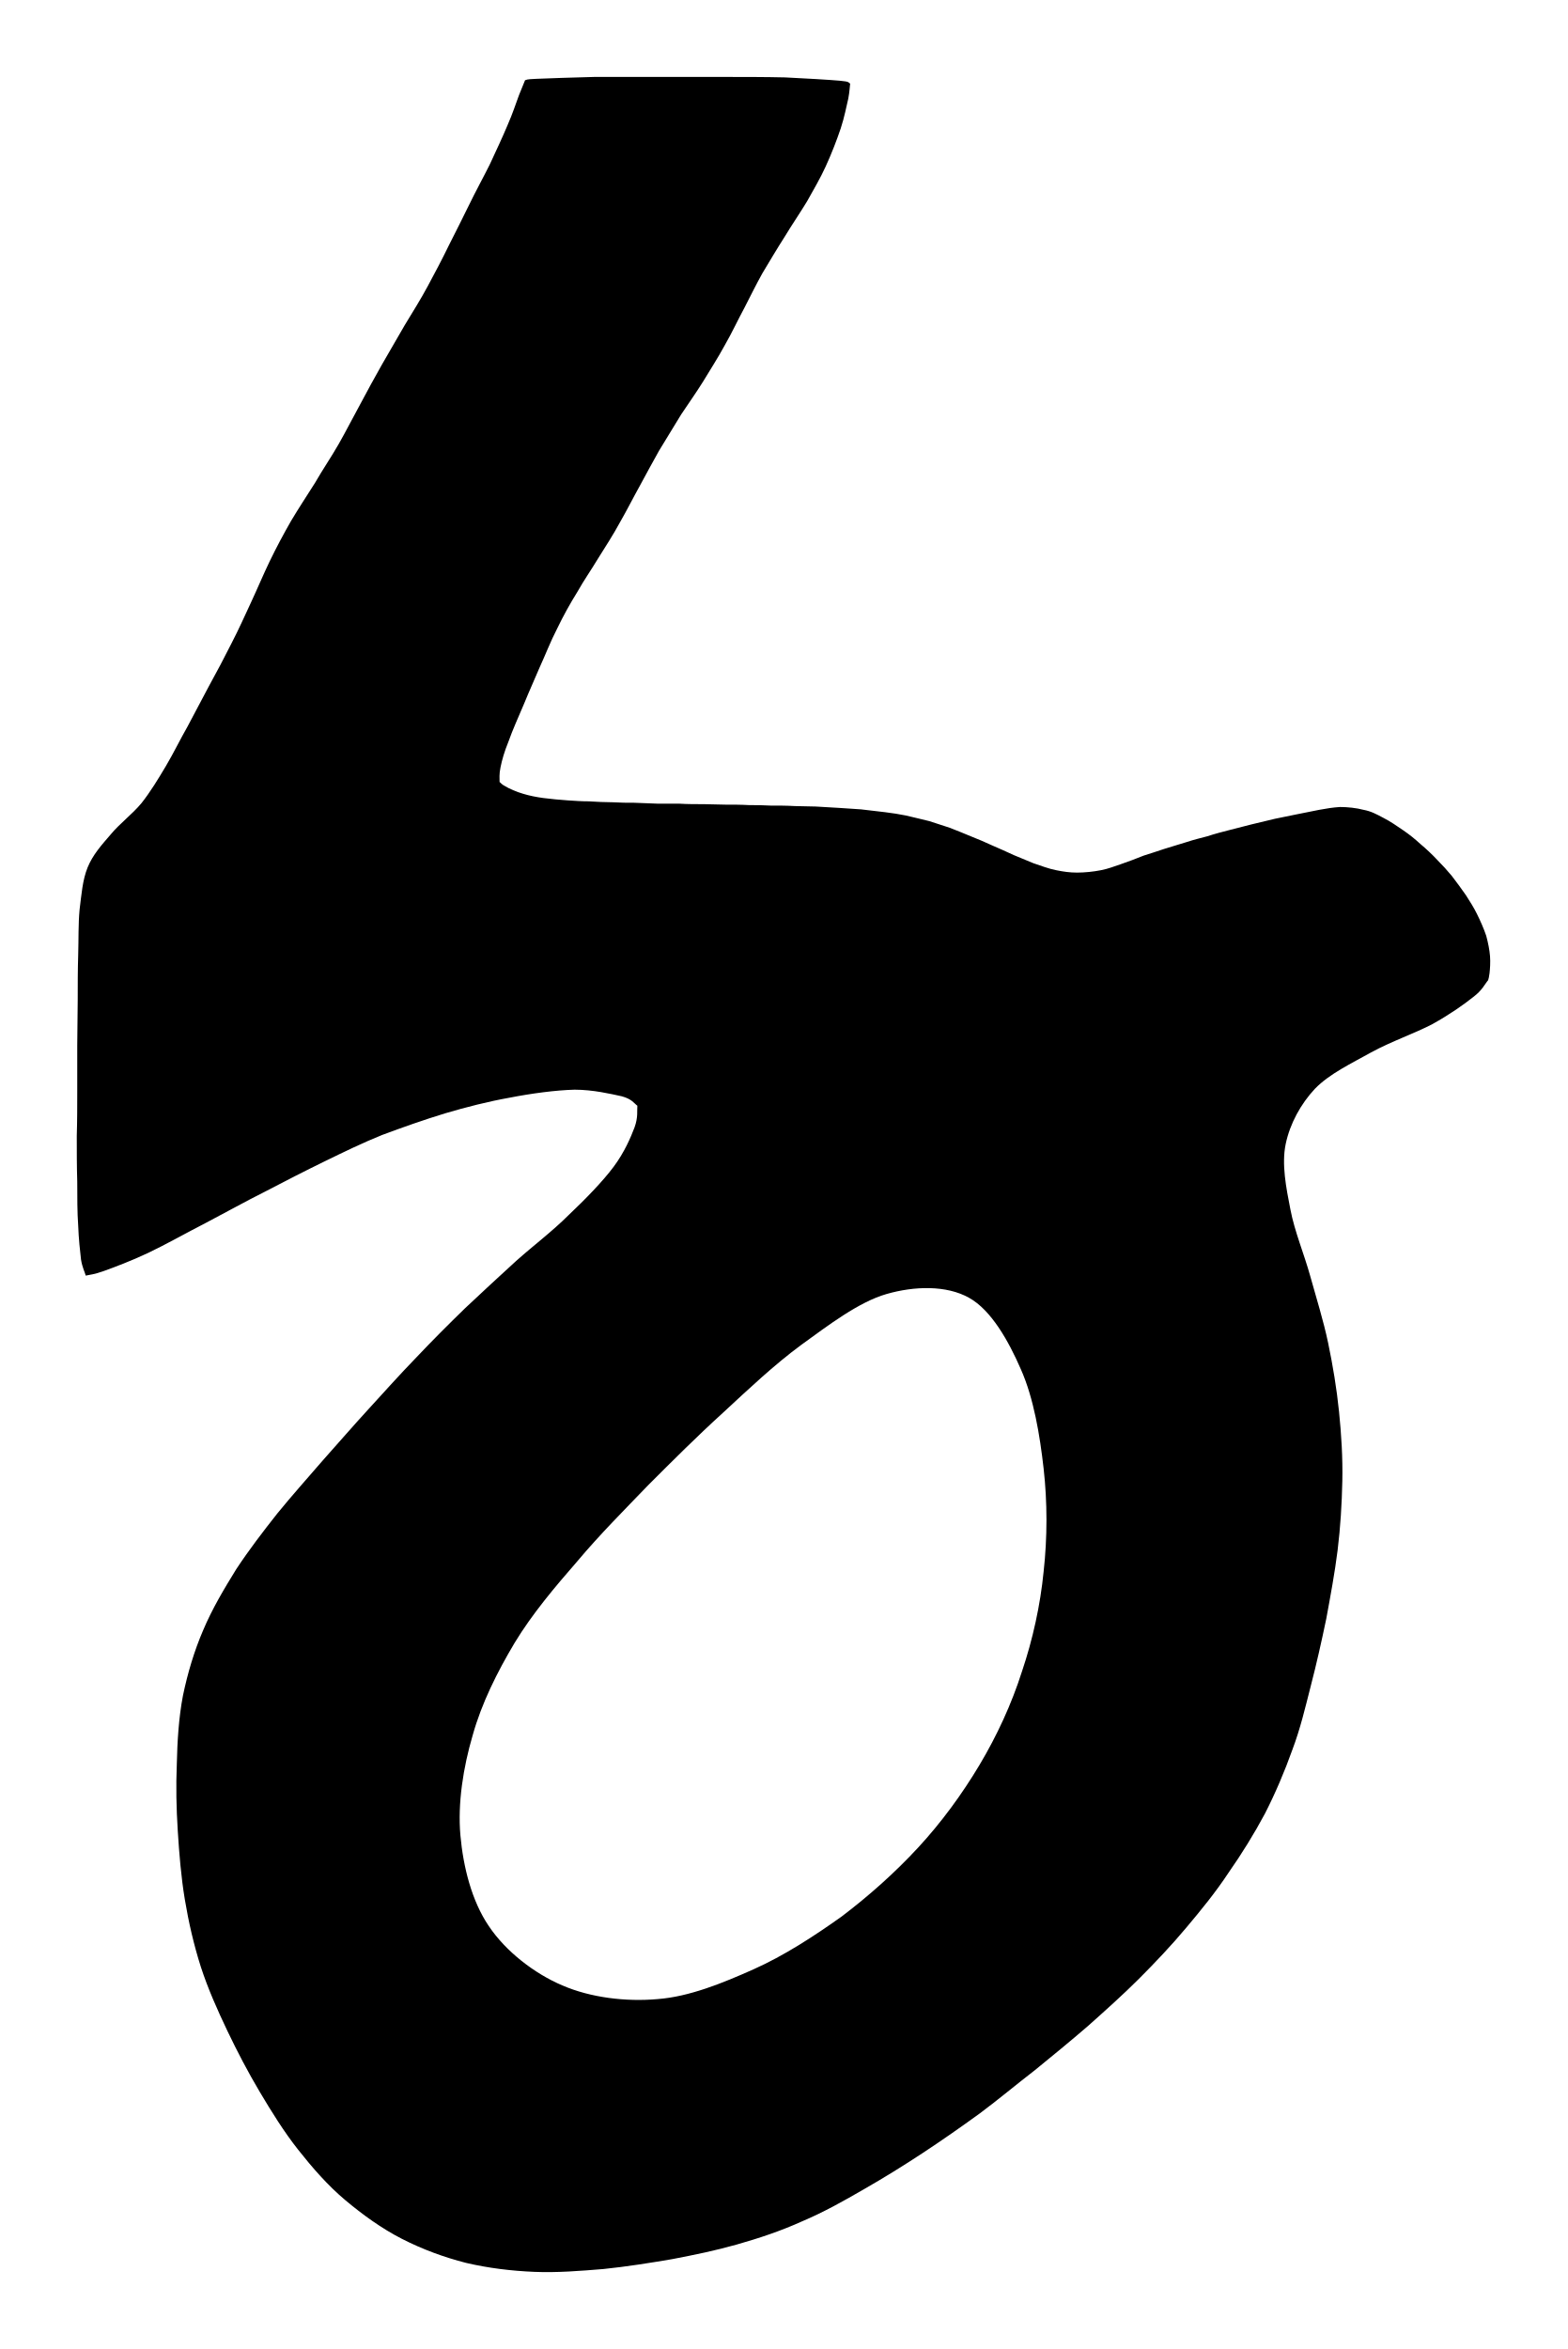
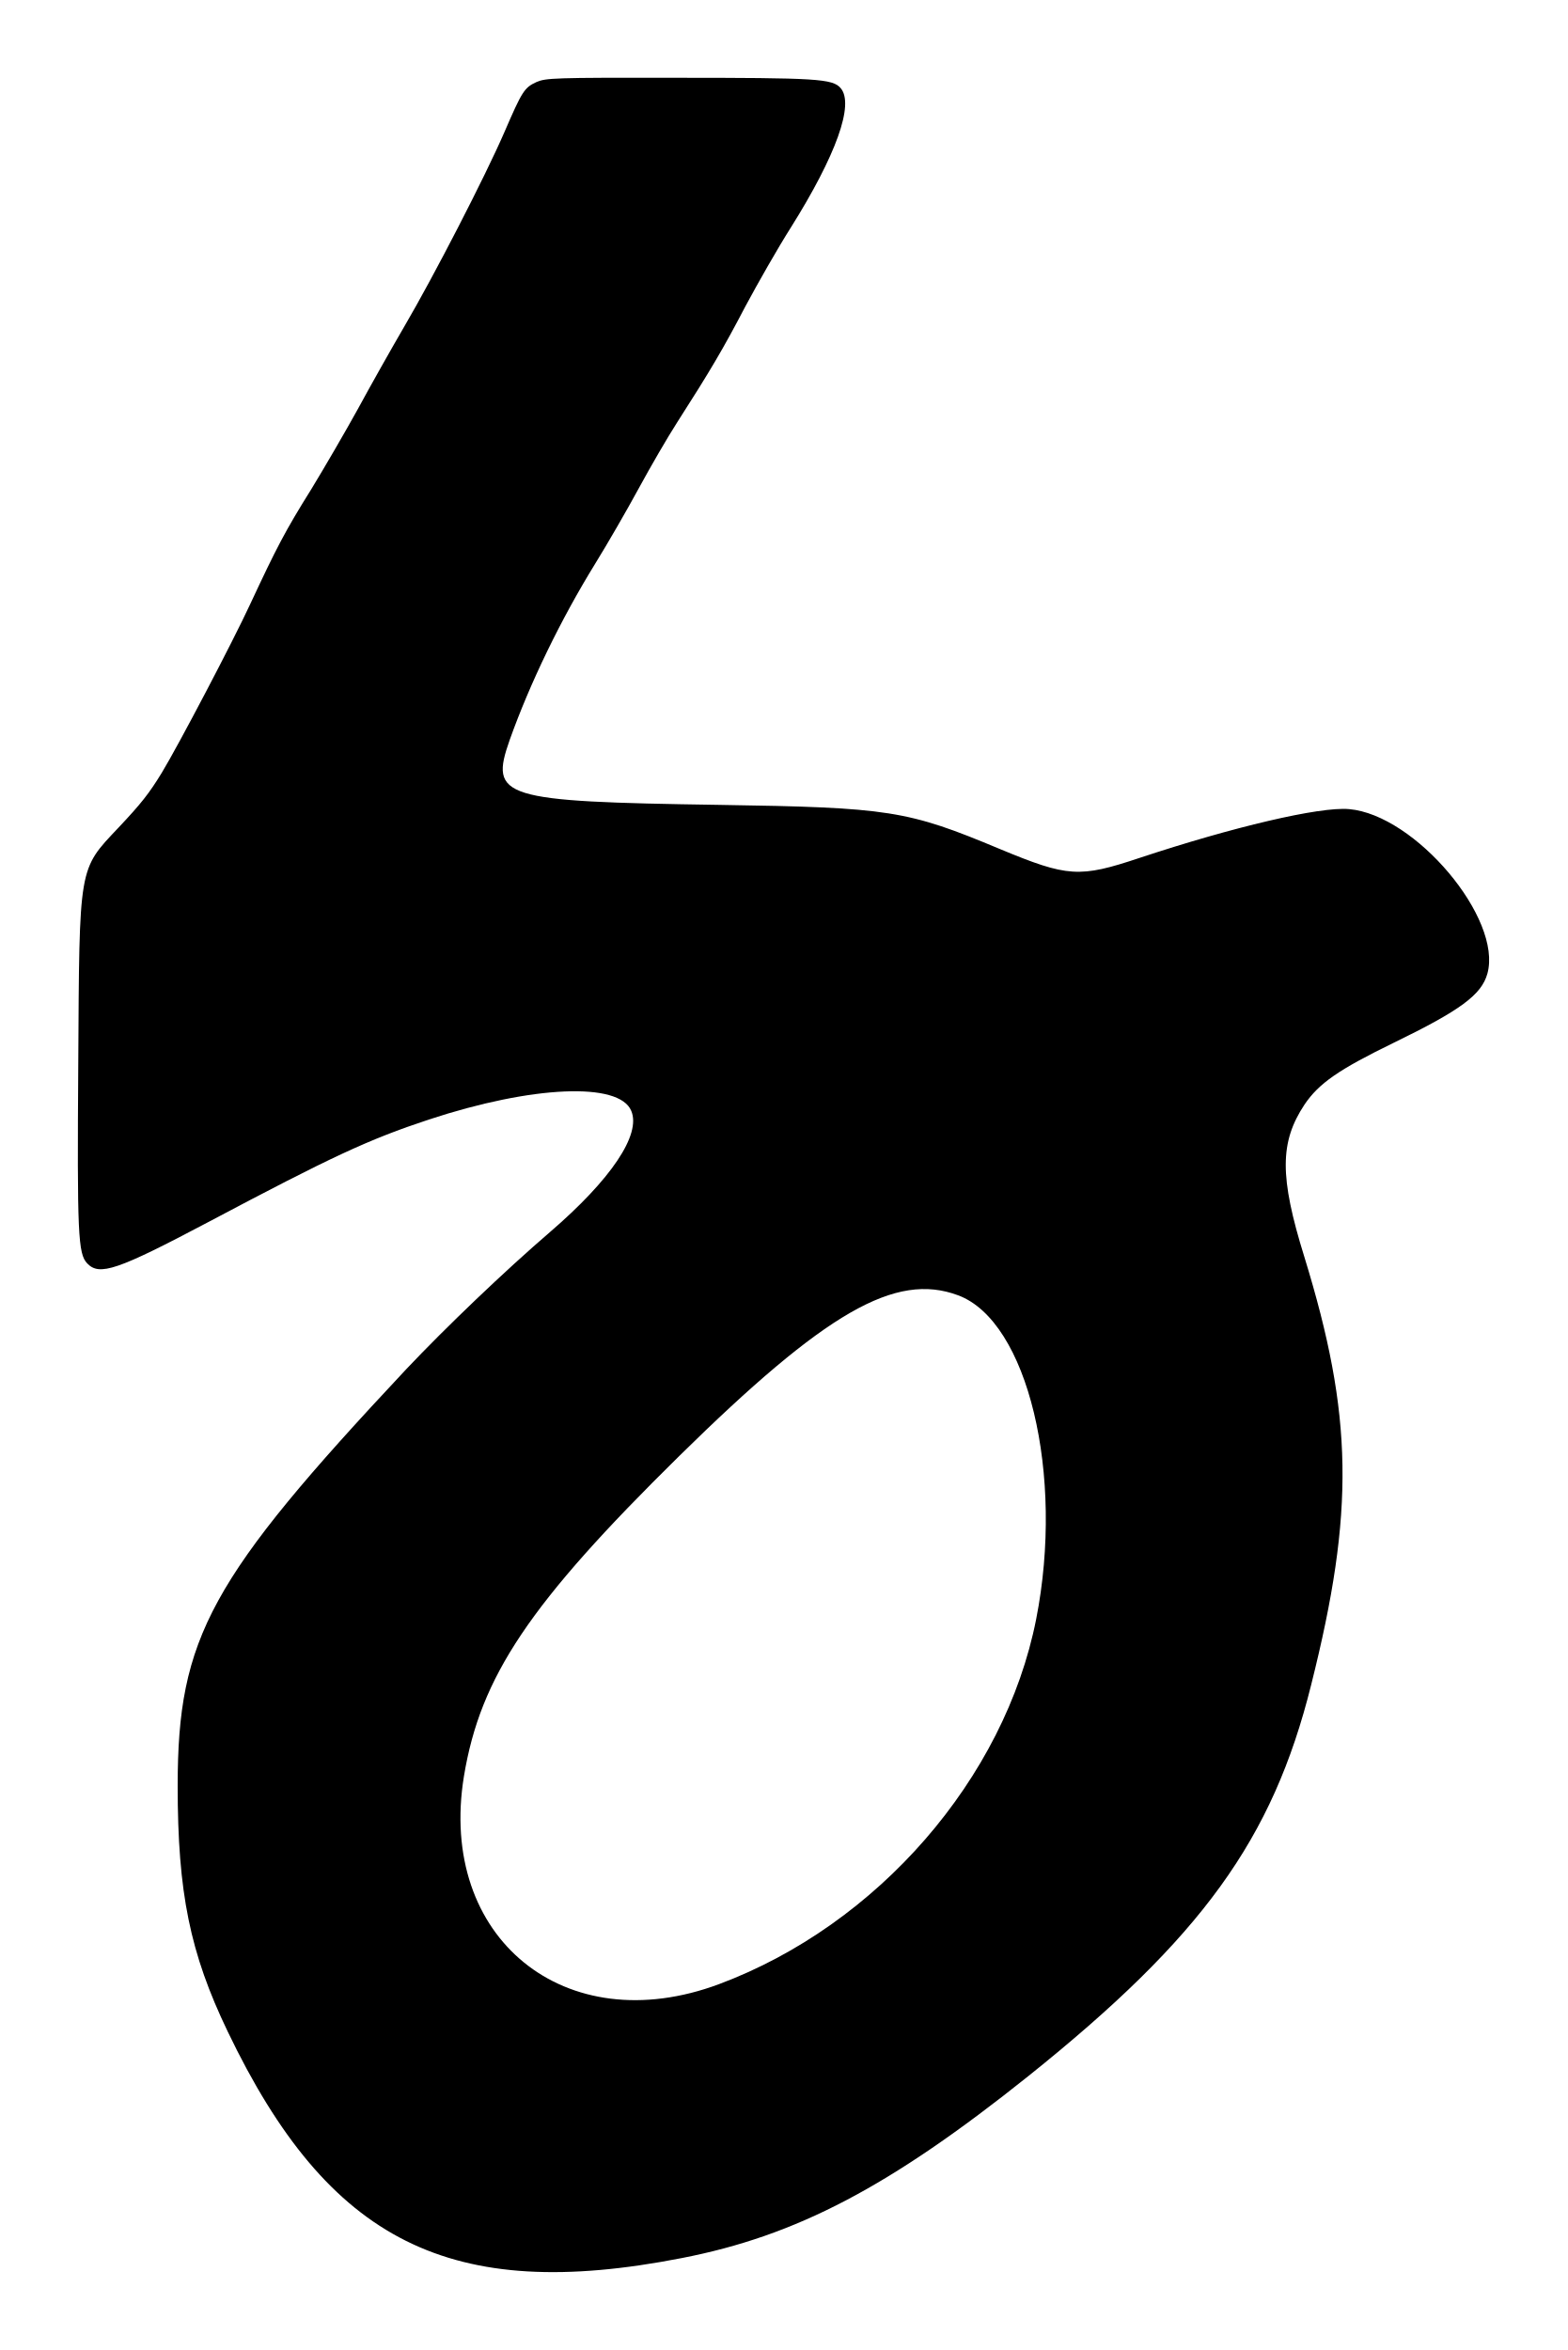
- <svg xmlns="http://www.w3.org/2000/svg" viewBox="0 0 332.097 497.747">
-   <g transform="translate(16.17,496.3017) scale(0.1,-0.1)" fill="#000000" stroke="none" fill-rule="evenodd">
-     <path d="M 20 2260 C 28 2262 37 2262 59 2270 C 81 2278 116 2291 152 2308 C 188 2325 234 2351 275 2372 C 317 2394 358 2417 400 2438 C 442 2460 485 2482 526 2502 C 567 2522 606 2541 648 2558 C 691 2574 736 2590 782 2604 C 826 2617 873 2629 918 2637 C 964 2646 1016 2653 1056 2654 C 1095 2654 1133 2645 1156 2640 C 1178 2634 1182 2625 1189 2620 C 1188 2610 1191 2596 1183 2574 C 1175 2553 1162 2522 1139 2491 C 1116 2460 1078 2421 1043 2388 C 1009 2354 969 2324 932 2291 C 896 2258 860 2225 824 2191 C 789 2157 754 2122 720 2086 C 686 2051 653 2014 620 1978 C 587 1942 555 1905 522 1868 C 490 1831 457 1794 426 1756 C 396 1718 366 1679 339 1638 C 313 1596 288 1554 269 1509 C 250 1465 236 1418 226 1370 C 217 1323 214 1272 213 1225 C 211 1177 212 1132 215 1084 C 218 1036 222 986 230 938 C 238 890 249 842 264 795 C 279 749 299 704 320 660 C 341 616 364 572 389 530 C 414 488 440 446 470 408 C 500 370 533 332 570 301 C 607 270 647 241 690 219 C 733 197 779 180 826 168 C 873 157 922 151 971 149 C 1019 147 1068 151 1117 155 C 1166 160 1216 168 1263 176 C 1310 185 1354 194 1400 207 C 1446 220 1494 236 1538 256 C 1583 275 1626 299 1669 324 C 1711 348 1753 374 1794 401 C 1835 428 1875 456 1915 485 C 1954 514 1992 546 2031 576 C 2069 607 2107 638 2144 670 C 2181 703 2218 736 2252 770 C 2287 805 2321 841 2352 878 C 2384 916 2415 954 2442 995 C 2470 1035 2496 1077 2519 1120 C 2541 1163 2561 1210 2577 1255 C 2594 1300 2604 1343 2616 1390 C 2628 1436 2639 1485 2649 1533 C 2658 1582 2667 1630 2673 1678 C 2679 1727 2682 1776 2683 1825 C 2684 1874 2681 1923 2676 1972 C 2671 2021 2663 2069 2653 2117 C 2643 2165 2628 2212 2615 2259 C 2602 2306 2582 2353 2573 2400 C 2564 2446 2554 2496 2563 2539 C 2572 2582 2595 2624 2625 2656 C 2656 2688 2703 2710 2744 2733 C 2786 2756 2838 2774 2874 2793 C 2910 2813 2940 2834 2960 2850 C 2980 2865 2985 2878 2992 2886 C 2993 2889 2994 2893 2995 2901 C 2996 2910 2997 2924 2996 2937 C 2995 2950 2992 2965 2988 2980 C 2983 2995 2975 3013 2968 3027 C 2961 3041 2954 3052 2945 3066 C 2936 3079 2925 3094 2915 3107 C 2905 3119 2896 3129 2885 3140 C 2874 3152 2860 3165 2848 3175 C 2836 3186 2826 3194 2813 3203 C 2800 3212 2784 3223 2770 3230 C 2755 3238 2744 3244 2728 3247 C 2713 3251 2694 3253 2678 3253 C 2663 3252 2650 3250 2634 3247 C 2618 3244 2600 3240 2584 3237 C 2568 3234 2556 3231 2540 3228 C 2524 3224 2506 3220 2490 3216 C 2474 3212 2462 3209 2447 3205 C 2431 3201 2412 3196 2397 3191 C 2382 3187 2369 3184 2354 3179 C 2339 3174 2320 3169 2305 3164 C 2290 3159 2278 3155 2262 3150 C 2247 3144 2229 3137 2214 3132 C 2199 3127 2187 3122 2171 3119 C 2156 3116 2137 3114 2121 3114 C 2105 3114 2092 3116 2077 3119 C 2061 3122 2043 3129 2028 3134 C 2013 3140 2001 3145 1987 3151 C 1972 3158 1954 3166 1940 3172 C 1925 3179 1913 3184 1898 3190 C 1884 3196 1866 3203 1851 3209 C 1836 3214 1824 3218 1808 3223 C 1793 3227 1774 3231 1758 3235 C 1743 3238 1730 3240 1714 3242 C 1698 3244 1679 3246 1663 3248 C 1647 3249 1634 3250 1618 3251 C 1602 3252 1583 3253 1567 3254 C 1551 3254 1538 3255 1522 3255 C 1506 3256 1487 3256 1471 3256 C 1455 3257 1442 3257 1426 3257 C 1410 3258 1391 3258 1375 3258 C 1359 3258 1346 3259 1330 3259 C 1314 3259 1295 3259 1279 3260 C 1263 3260 1250 3260 1234 3260 C 1218 3261 1198 3261 1182 3262 C 1166 3262 1154 3262 1138 3263 C 1122 3263 1102 3264 1086 3265 C 1070 3265 1058 3266 1042 3267 C 1026 3268 1006 3270 990 3272 C 975 3274 960 3277 947 3281 C 933 3285 917 3292 909 3297 C 901 3301 900 3304 897 3306 C 897 3313 896 3323 899 3337 C 902 3352 907 3370 916 3392 C 924 3415 938 3446 949 3472 C 960 3499 971 3523 982 3549 C 994 3575 1005 3604 1019 3631 C 1032 3658 1047 3685 1062 3709 C 1076 3734 1091 3755 1106 3780 C 1121 3804 1138 3830 1152 3856 C 1167 3882 1181 3910 1195 3935 C 1209 3961 1221 3983 1235 4008 C 1250 4033 1267 4060 1282 4085 C 1298 4109 1313 4130 1328 4154 C 1343 4179 1360 4205 1374 4231 C 1389 4257 1402 4285 1416 4311 C 1429 4336 1440 4359 1454 4384 C 1469 4409 1485 4436 1501 4461 C 1516 4486 1534 4512 1549 4537 C 1563 4562 1576 4584 1588 4610 C 1600 4636 1612 4667 1620 4691 C 1628 4715 1632 4738 1636 4754 C 1639 4770 1639 4779 1640 4786 C 1635 4788 1641 4790 1618 4792 C 1595 4794 1544 4797 1502 4799 C 1461 4800 1413 4800 1368 4800 C 1323 4800 1278 4800 1233 4800 C 1188 4800 1141 4800 1098 4800 C 1055 4799 1000 4797 975 4796 C 951 4795 956 4794 951 4793 C 948 4786 944 4776 938 4761 C 932 4745 925 4723 914 4698 C 904 4674 889 4642 876 4614 C 862 4586 846 4557 832 4528 C 818 4500 804 4471 789 4442 C 775 4413 760 4385 745 4357 C 730 4329 713 4302 696 4274 C 680 4246 664 4219 648 4191 C 632 4163 617 4135 602 4107 C 586 4078 572 4050 556 4022 C 540 3994 522 3968 506 3940 C 489 3913 471 3886 455 3859 C 439 3831 424 3803 410 3774 C 396 3745 384 3716 370 3686 C 357 3658 344 3629 329 3600 C 314 3570 297 3538 281 3509 C 266 3480 251 3453 236 3424 C 220 3396 206 3367 190 3340 C 174 3313 157 3285 138 3261 C 118 3237 92 3218 73 3195 C 54 3173 35 3152 24 3125 C 13 3098 11 3067 7 3036 C 4 3005 5 2972 4 2940 C 3 2908 3 2876 3 2844 C 3 2812 2 2780 2 2748 C 2 2716 2 2684 2 2652 C 2 2620 2 2588 1 2556 C 1 2523 1 2491 2 2459 C 2 2428 2 2393 4 2366 C 5 2338 8 2311 10 2294 C 13 2276 18 2268 20 2260 Z M 1892 2213 C 1939 2187 1976 2121 2002 2061 C 2029 2000 2042 1922 2050 1851 C 2058 1780 2058 1705 2050 1633 C 2043 1562 2027 1489 2004 1421 C 1982 1352 1951 1285 1914 1223 C 1877 1161 1833 1101 1784 1048 C 1735 995 1680 946 1622 902 C 1563 860 1500 819 1435 790 C 1370 761 1299 732 1232 727 C 1165 721 1090 730 1030 756 C 971 781 910 828 874 882 C 838 935 820 1007 814 1074 C 808 1142 820 1218 840 1286 C 859 1354 892 1420 929 1482 C 966 1543 1014 1600 1062 1655 C 1109 1711 1161 1763 1212 1816 C 1264 1868 1316 1920 1370 1969 C 1424 2019 1479 2071 1536 2113 C 1594 2155 1658 2204 1717 2221 C 1776 2238 1844 2240 1892 2213 Z" />
+ <svg xmlns="http://www.w3.org/2000/svg" viewBox="50 50 667 1000">
+   <g transform="translate(0,1100) scale(0.1,-0.1)" fill="#000000" stroke="none">
+     <path d="M2783 10151 c-52 -24 -61 -38 -137 -214 -83 -191 -300 -612 -426 -827 -56 -96 -145 -254 -197 -350 -53 -96 -142 -249 -198 -341 -112 -179 -149 -251 -260 -489 -74 -160 -306 -602 -377 -719 -54 -88 -87 -130 -183 -232 -172 -182 -167 -157 -172 -1005 -5 -727 -1 -809 38 -850 52 -55 128 -29 514 175 528 280 683 352 940 437 440 145 810 161 861 37 43 -101 -86 -292 -346 -516 -192 -165 -443 -405 -612 -584 -835 -891 -972 -1141 -972 -1773 0 -454 52 -710 213 -1045 430 -897 948 -1156 1931 -964 490 95 887 304 1475 774 739 592 1040 1007 1204 1665 186 740 179 1146 -29 1822 -106 341 -105 488 1 648 61 90 144 148 378 262 286 139 375 205 400 295 65 234 -307 676 -589 700 -125 11 -494 -76 -892 -208 -255 -85 -304 -82 -593 38 -394 165 -471 177 -1195 188 -928 14 -978 30 -891 277 86 241 216 510 364 750 52 84 135 228 185 320 50 92 123 218 163 280 141 220 197 315 290 493 53 99 139 250 193 335 194 309 272 527 213 595 -34 40 -101 44 -707 44 -514 1 -547 -1 -587 -18z m1794 -5163 c296 -110 453 -763 332 -1378 -134 -679 -675 -1301 -1349 -1553 -656 -245 -1198 197 -1086 884 70 425 279 736 916 1363 623 613 920 784 1187 684z" />
  </g>
</svg>
